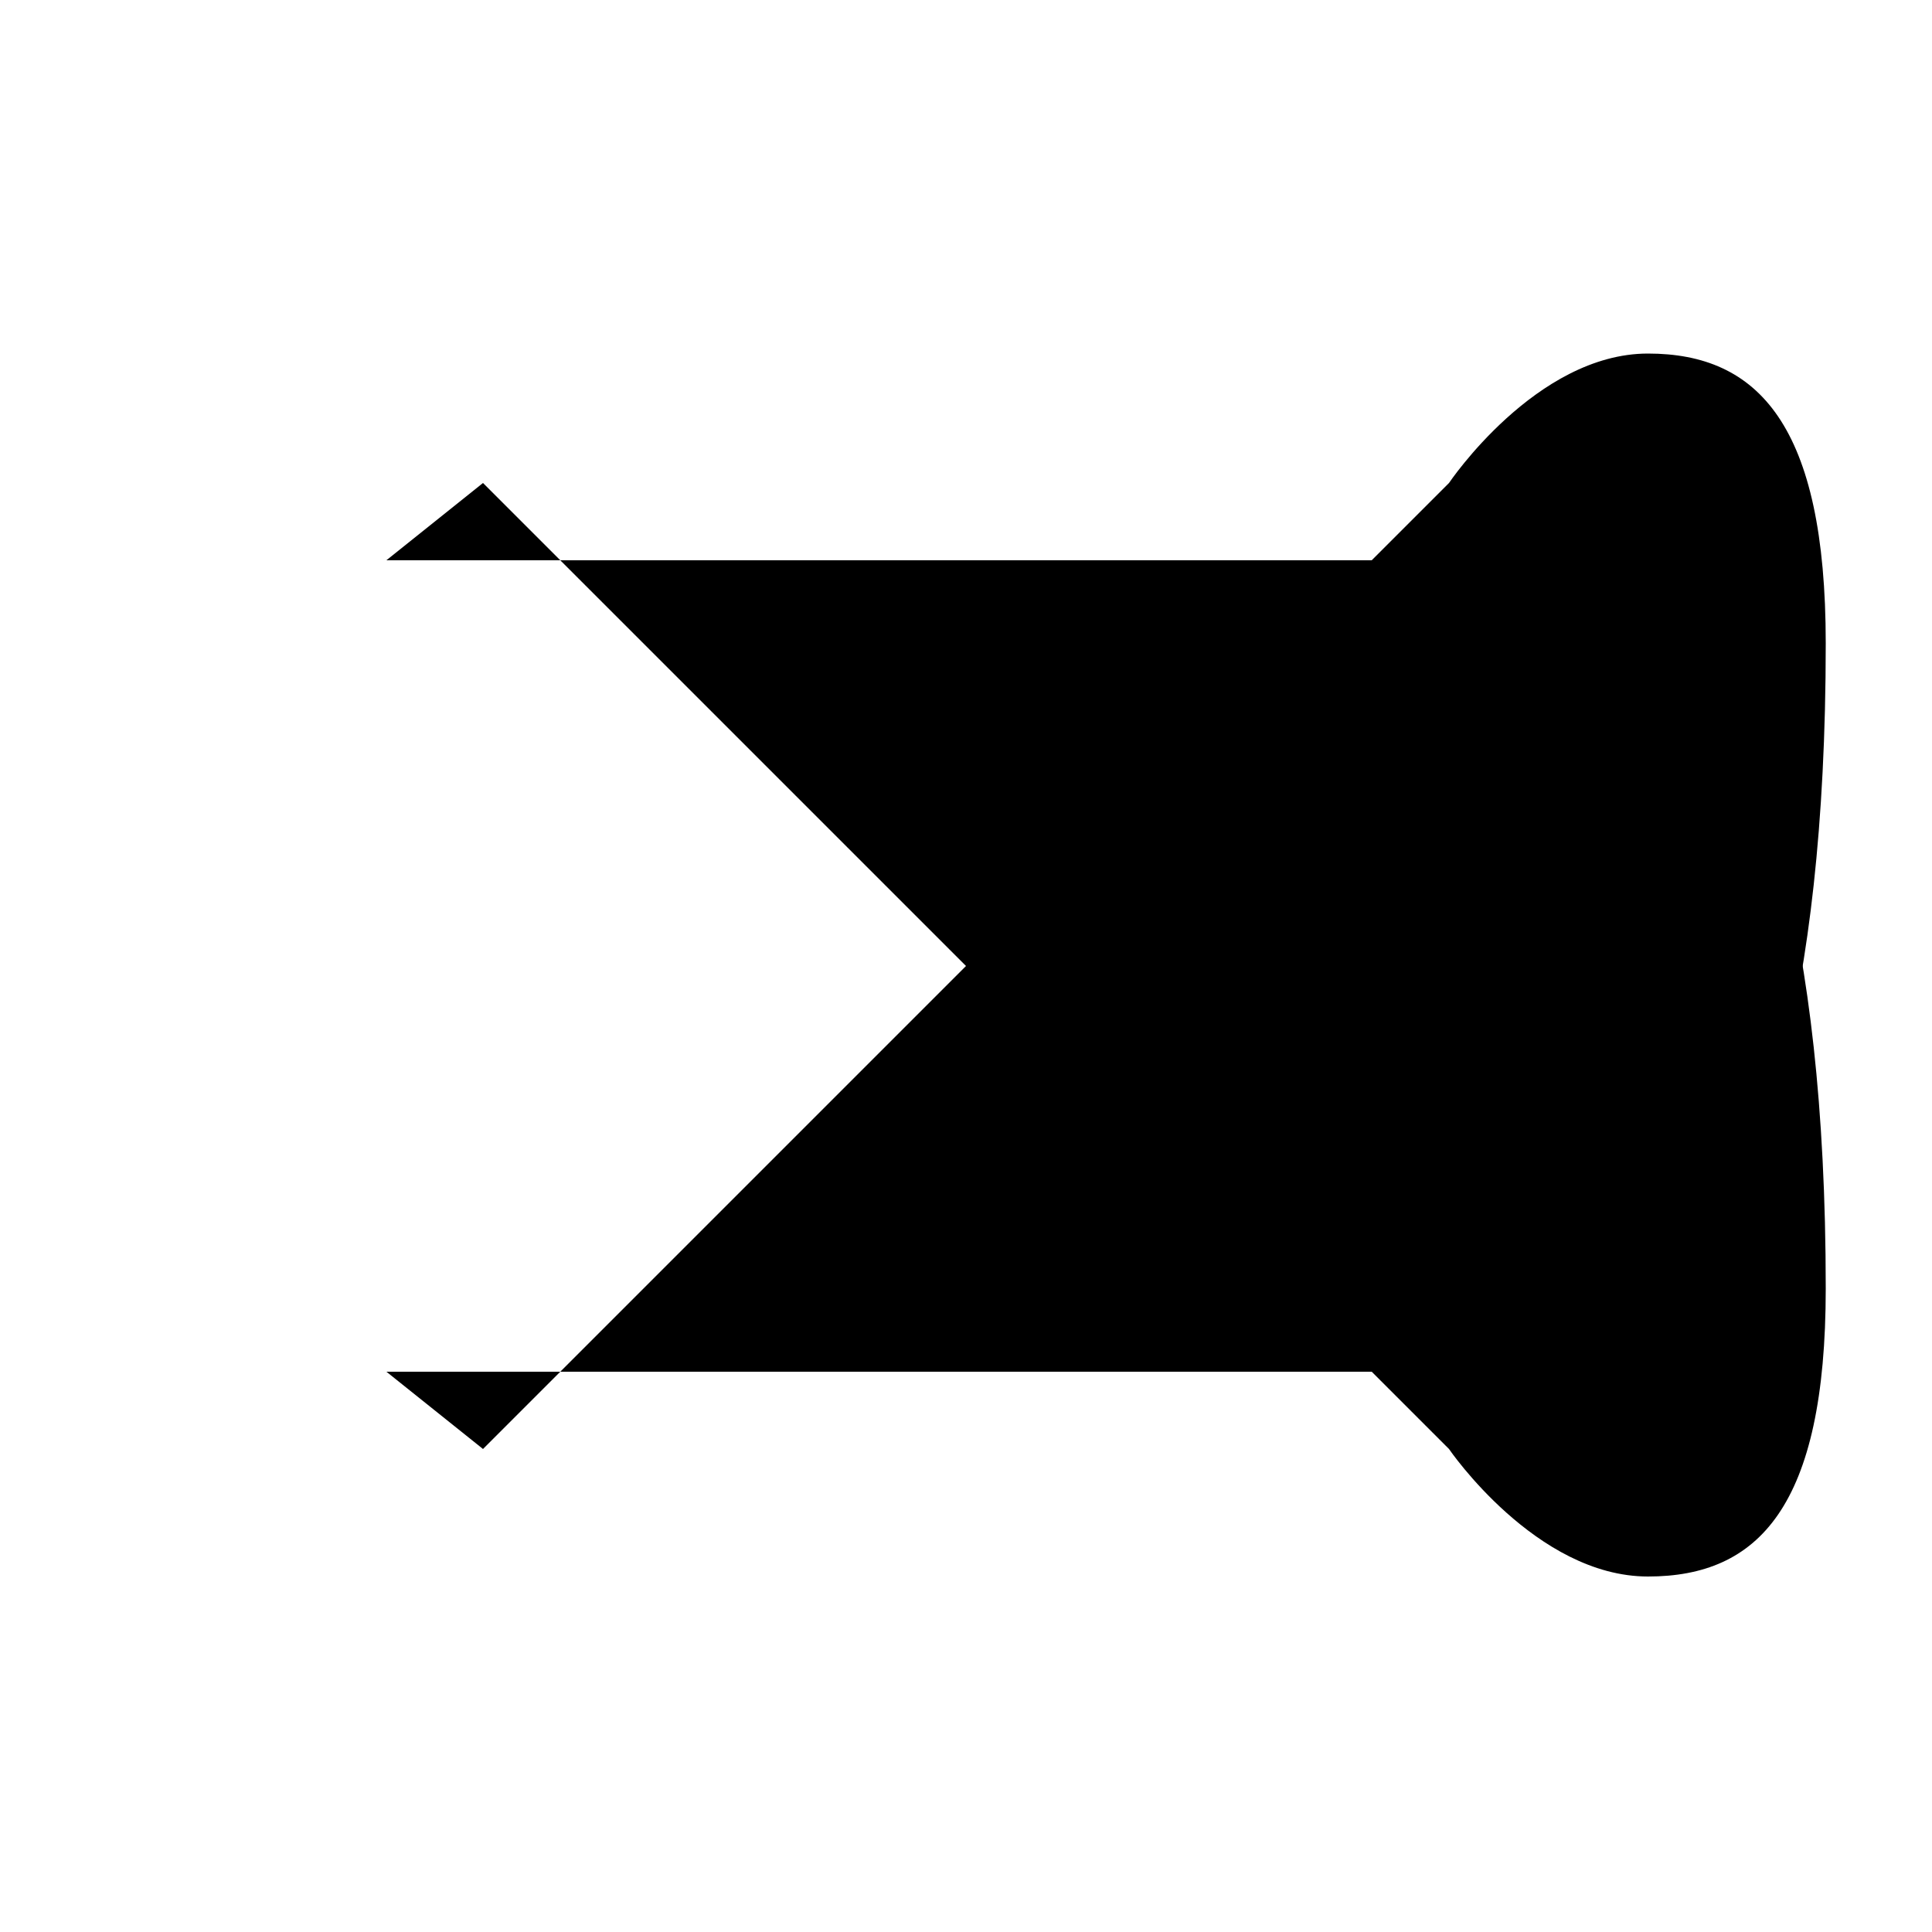
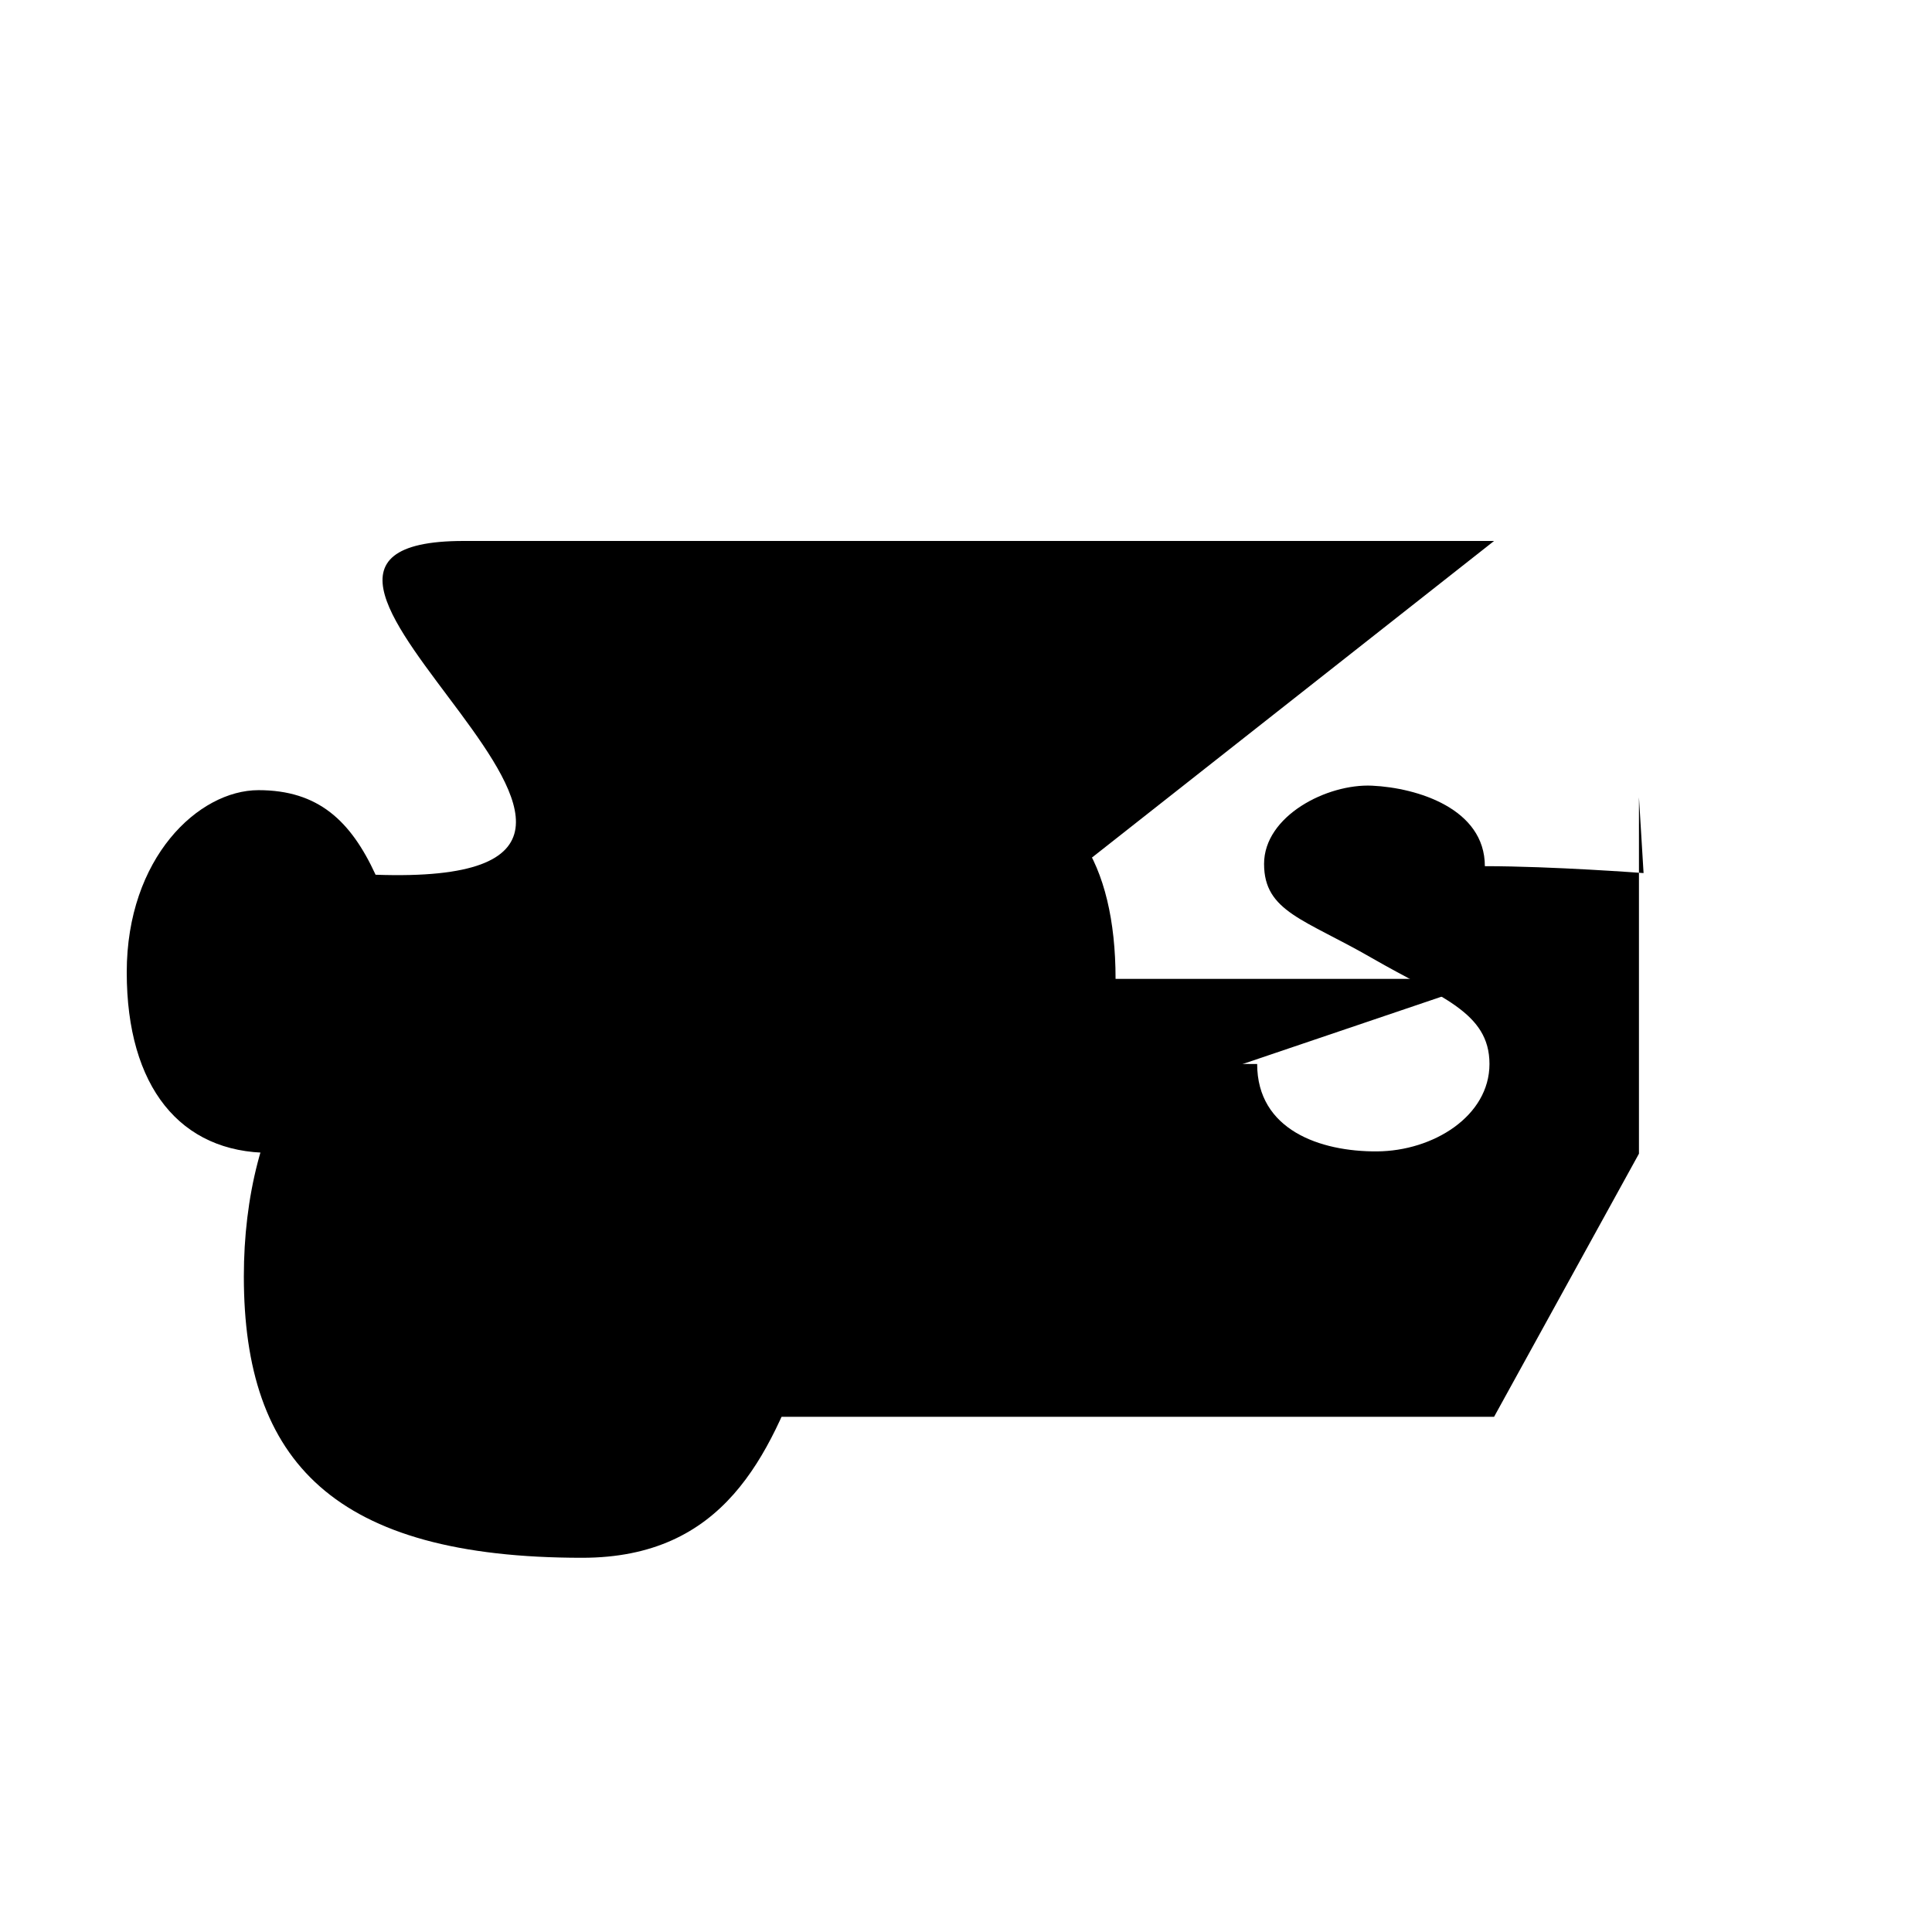
- <svg viewBox="0 0 100 100">
-   <path d="M 20,29 H 80 C 80,29 94.5,28.8 94.5,66.7 94.5,78 91,81.6 85.3,81.6 79.5,81.6 75,75 75,75 L 25,25" />
-   <path d="M 20,50 H 80" />
-   <path d="M 20,71 H 80 C 80,71 94.5,71.2 94.5,33.3 94.5,22 91,18.3 85.3,18.3 79.5,18.3 75,25 75,25 L 25,75" />
+ <svg viewBox="12 12 75 75" height="48" width="48">
+   <path d="m 70,33 h -40 c -11.092,0 11.884,13.497 -3.42,12.957 -0.963,-2.089 -2.222,-3.283 -4.546,-3.283 -2.324,0 -5.114,2.623 -5.114,7.071 0,4.448 2.081,7.008 5.556,7.008 2.402,0 2.968,-1.284 4.167,-3.283 2.209,0.274 4.031,1.642 5.857,-0.253 v -13.006 16.288 h 7.654" />
+   <path d="m 70,50 h -40 c -5.686,0 -8.534,5.373 -8.534,11.551 0,7.188 3.499,10.922 13.132,10.922 11.022,0 7.023,-15.773 15.531,-15.773 3.268,0 5.177,-2.159 5.177,-6.7 0,-4.541 -1.766,-7.335 -5.088,-7.326 -3.321,0.009 -5.771,2.79 -5.771,7.326 0,4.537 2.479,6.805 5.771,6.7" />
+   <path d="m 70,67 h -40 c 0,0 -3.681,0.737 -3.661,-3.518 0.025,-5.416 3.392,-10.357 10.982,-10.357 4.048,0 17.889,0.179 23.482,0.179 0,2.564 2.451,3.404 4.643,3.393 2.192,-0.011 4.374,-1.37 4.375,-3.393 0.001,-2.023 -1.924,-2.589 -4.554,-4.107 -2.629,-1.518 -4.196,-1.8 -4.196,-3.661 0,-1.861 2.442,-3.119 4.196,-3.036 1.754,0.083 4.375,0.891 4.375,3.125 2.629,0 6.161,0.268 6.161,0.268 l -0.179,-2.946 10.179,0 -10.179,0 v 6.696 l 8.929,0 -8.929,0 v 7.143 l 10.179,0 -10.179,0" />
</svg>
